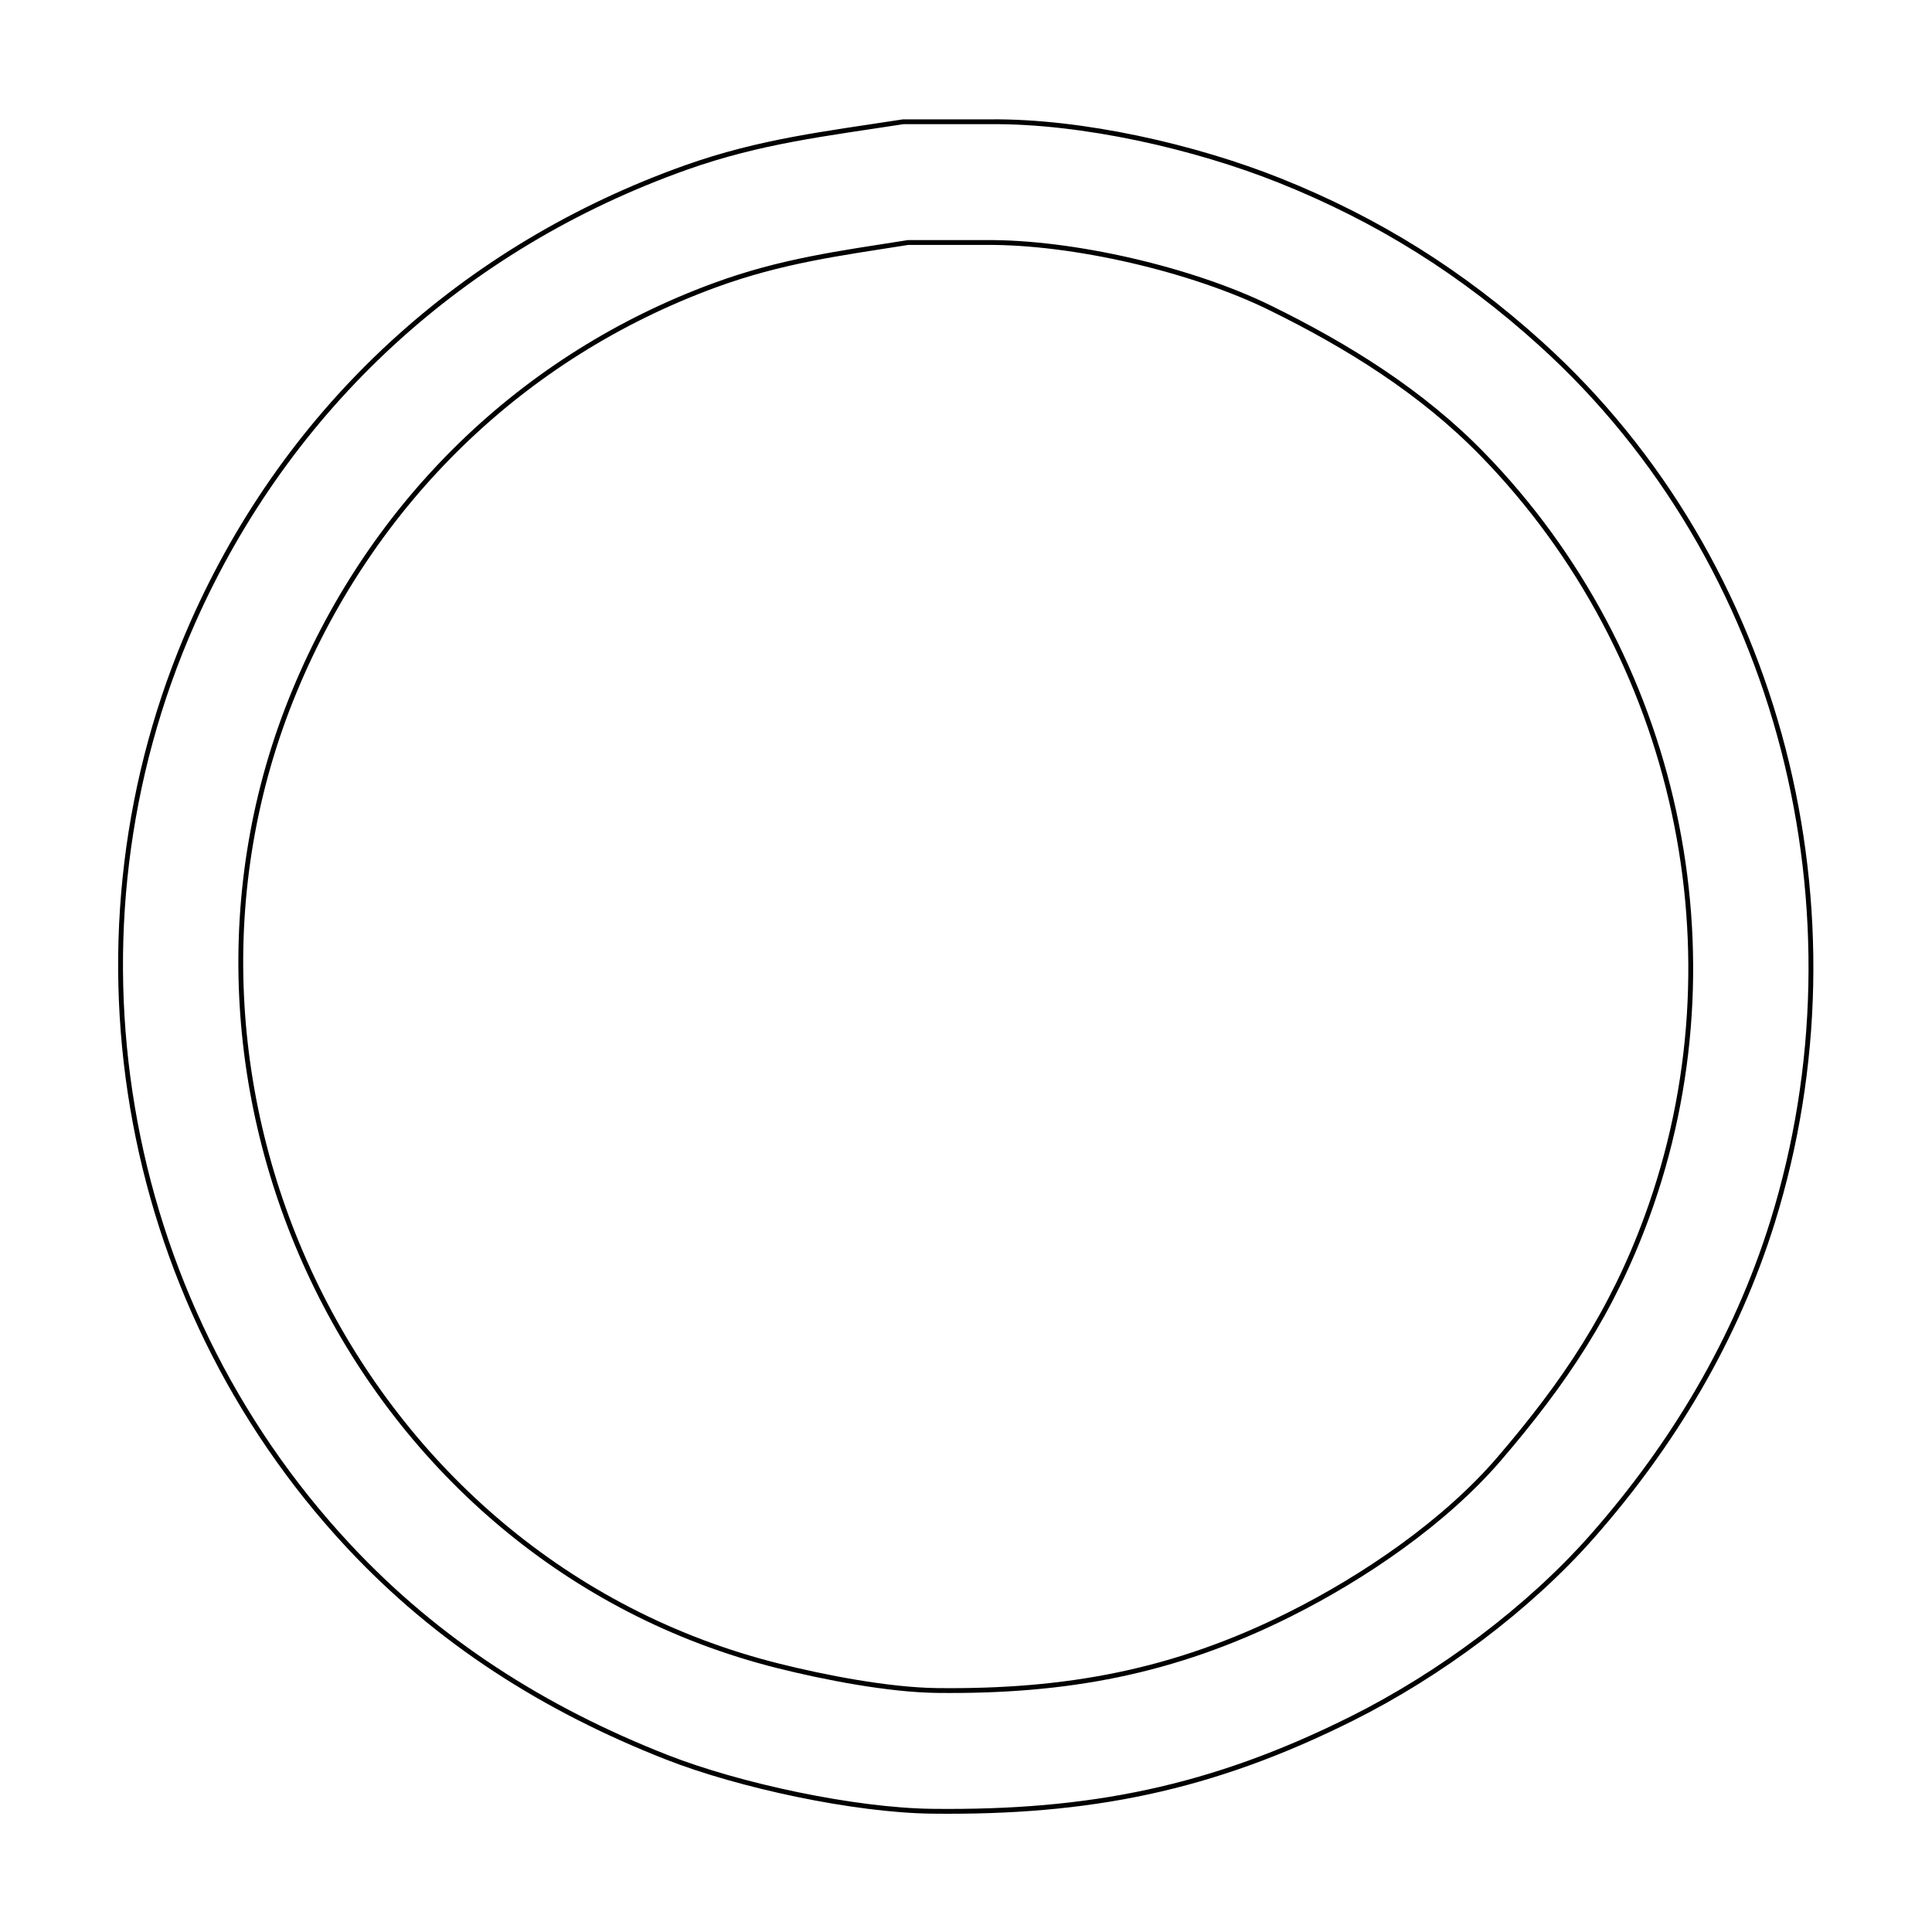
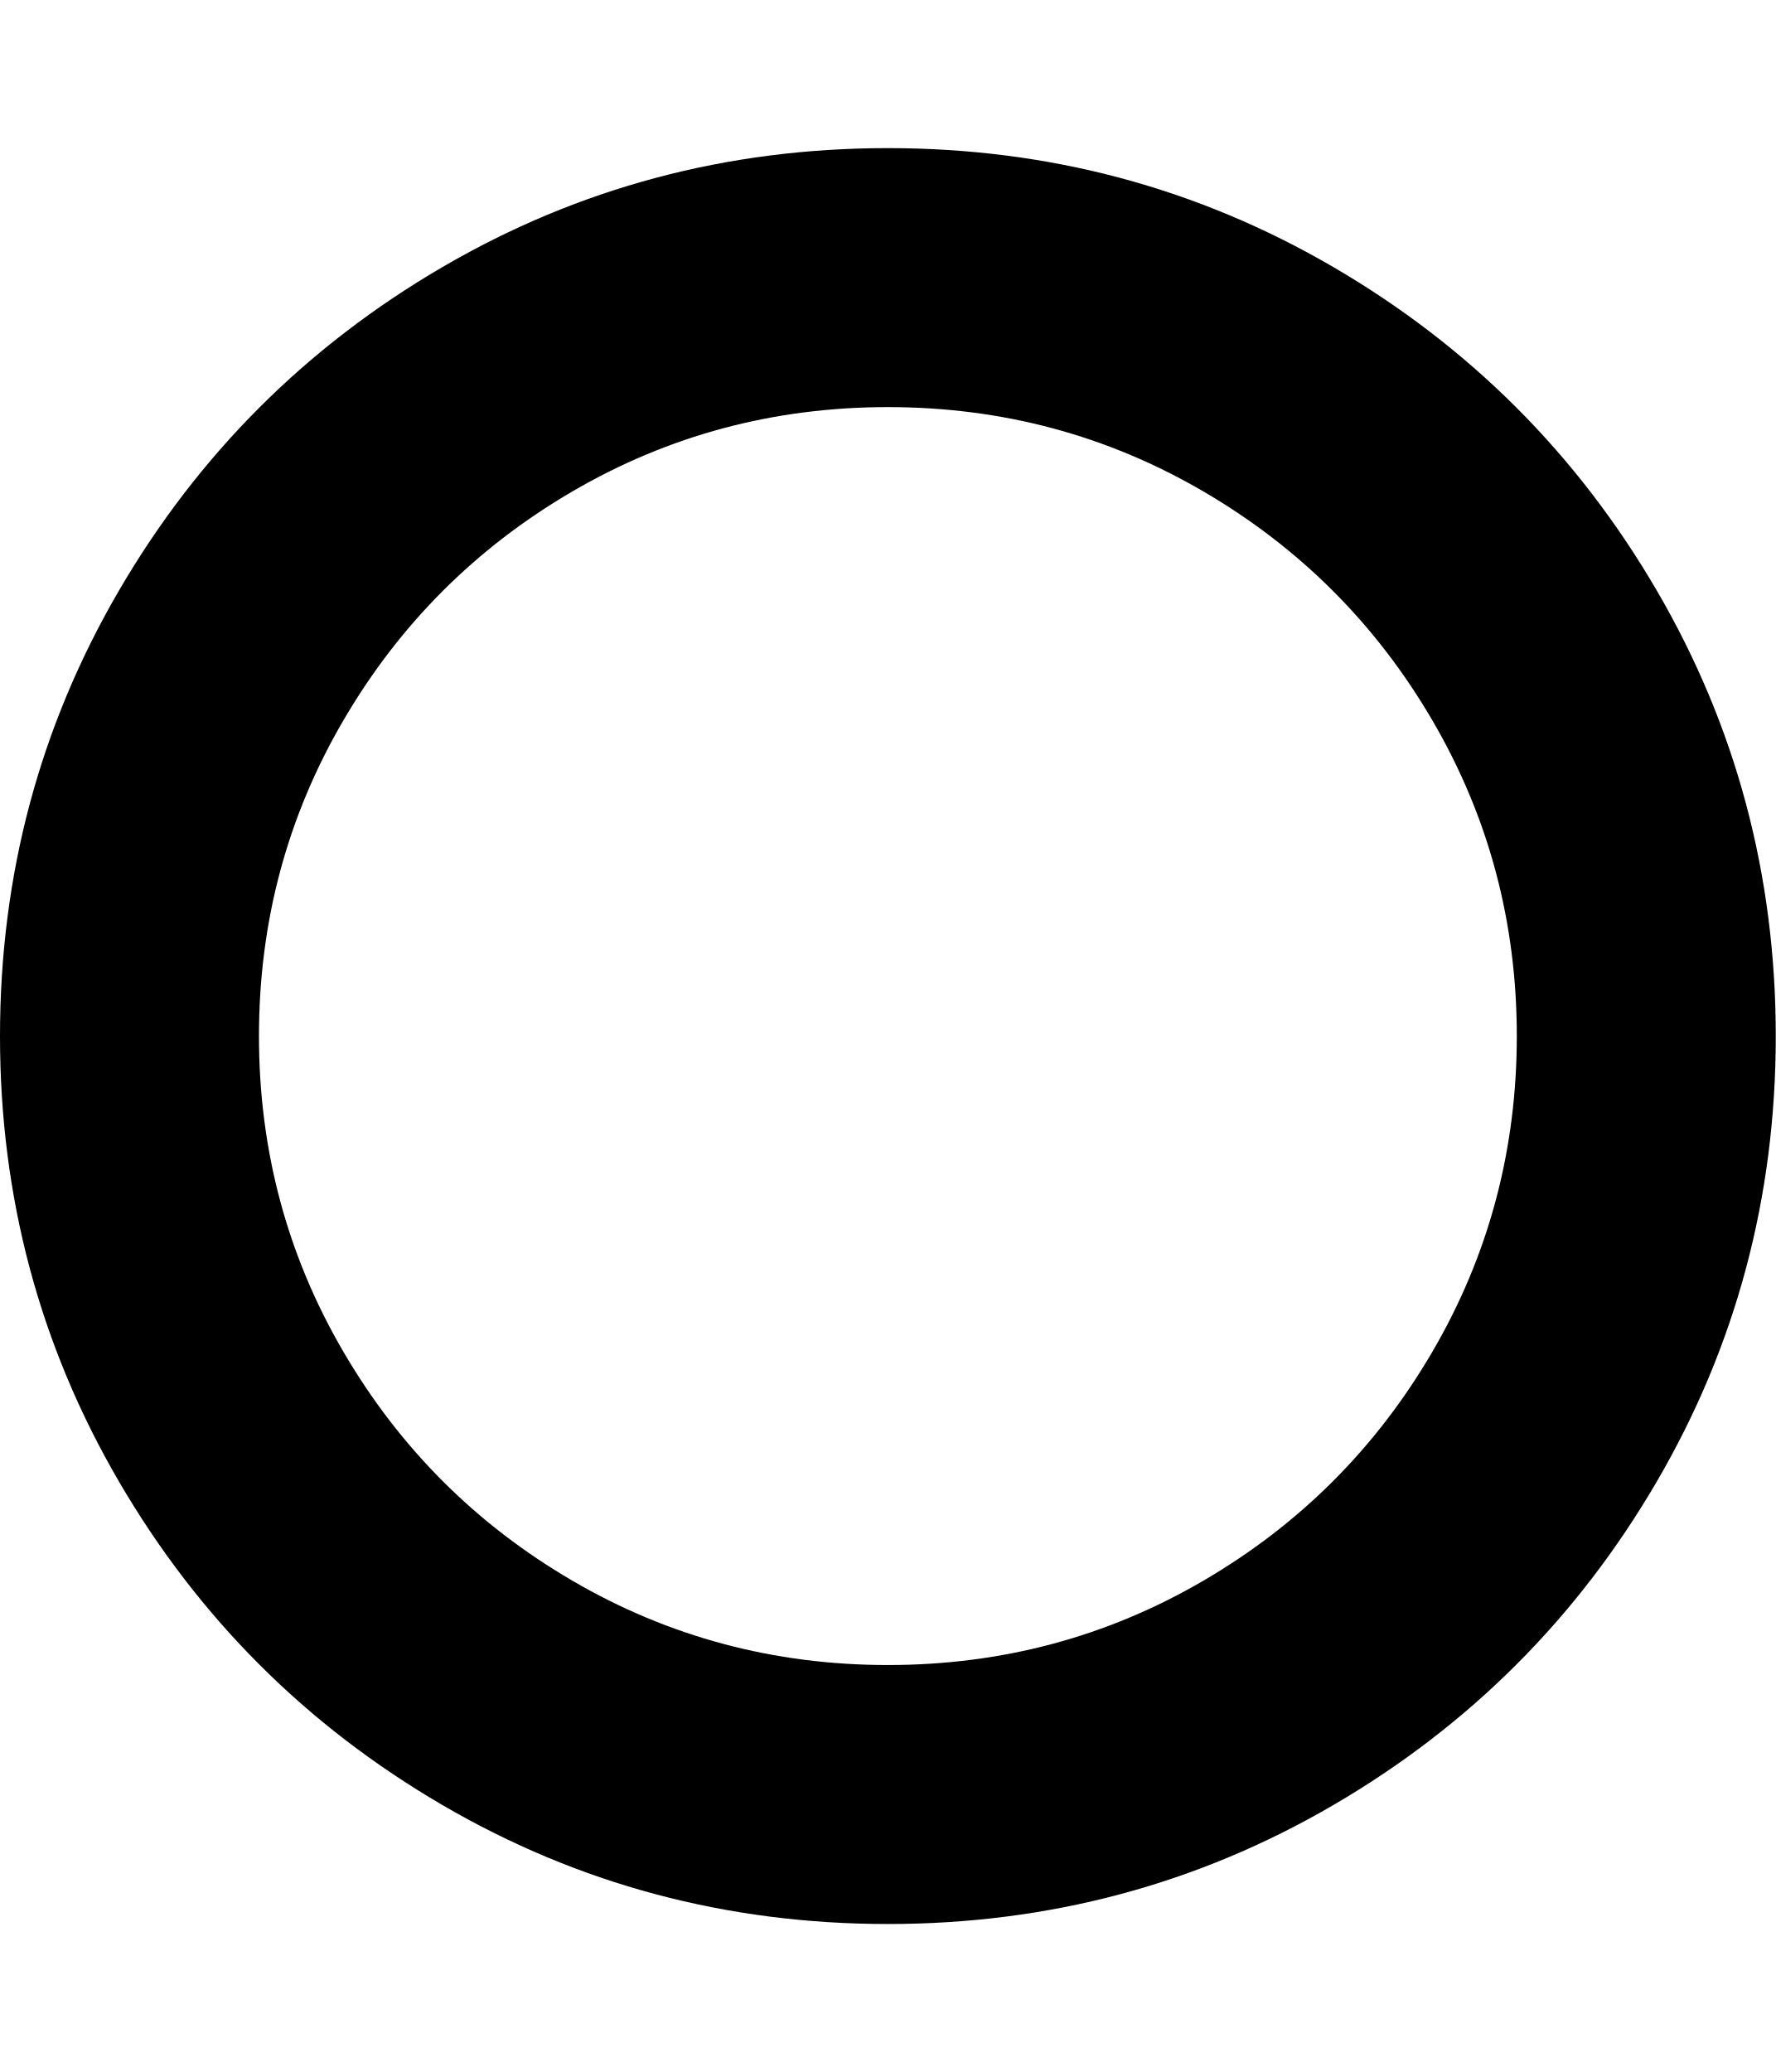
- <svg xmlns="http://www.w3.org/2000/svg" width="5.556in" height="5.556in" viewBox="0 0 400 400">
-   <path id="InnerCircle" fill="none" stroke="black" stroke-width="1" d="M 204.00,50.21            C 222.04,50.03 246.83,55.80 263.00,63.76              279.02,71.63 294.36,81.15 306.91,94.04              347.36,135.56 360.91,197.54 340.95,252.00              333.75,271.64 323.94,286.24 310.42,302.00              299.15,315.14 282.44,326.53 267.00,334.25              242.99,346.25 220.65,350.31 194.00,350.00              183.99,349.88 170.76,347.32 161.00,344.87              73.89,323.00 26.94,225.13 61.01,143.00              77.24,103.88 108.15,73.66 148.00,59.05              161.76,54.01 173.73,52.46 188.00,50.21              188.00,50.21 204.00,50.21 204.00,50.21 Z" />
-   <path id="OuterCircle" fill="none" stroke="black" stroke-width="1" d="M 205.00,25.21            C 224.00,25.03 247.38,30.35 265.00,37.40              285.32,45.53 302.76,56.48 319.00,71.17              369.05,116.43 386.84,189.16 366.98,253.00              359.43,277.25 346.44,299.00 329.72,318.00              316.41,333.12 298.01,346.74 280.00,355.75              250.76,370.38 225.50,375.38 193.00,375.00              176.87,374.81 153.03,369.70 138.00,363.80              112.80,353.90 90.64,339.92 72.09,320.00              24.30,268.70 11.54,193.07 39.86,129.00              59.66,84.22 95.96,51.07 142.00,34.69              157.47,29.19 171.03,27.69 187.00,25.21              187.00,25.21 205.00,25.21 205.00,25.21 Z" />
+ <svg xmlns="http://www.w3.org/2000/svg" height="1000" width="857.143">
+   <path d="M428.544 196.48q-82.584 0 -152.334 40.734t-110.484 110.484 -40.734 152.334 40.734 152.334 110.484 110.484 152.334 40.734 152.334 -40.734 110.484 -110.484 40.734 -152.334 -40.734 -152.334 -110.484 -110.484 -152.334 -40.734zm428.544 303.552q0 116.622 -57.474 215.109t-155.961 155.961 -215.109 57.474 -215.109 -57.474 -155.961 -155.961 -57.474 -215.109 57.474 -215.109 155.961 -155.961 215.109 -57.474 215.109 57.474 155.961 155.961 57.474 215.109z" />
</svg>
